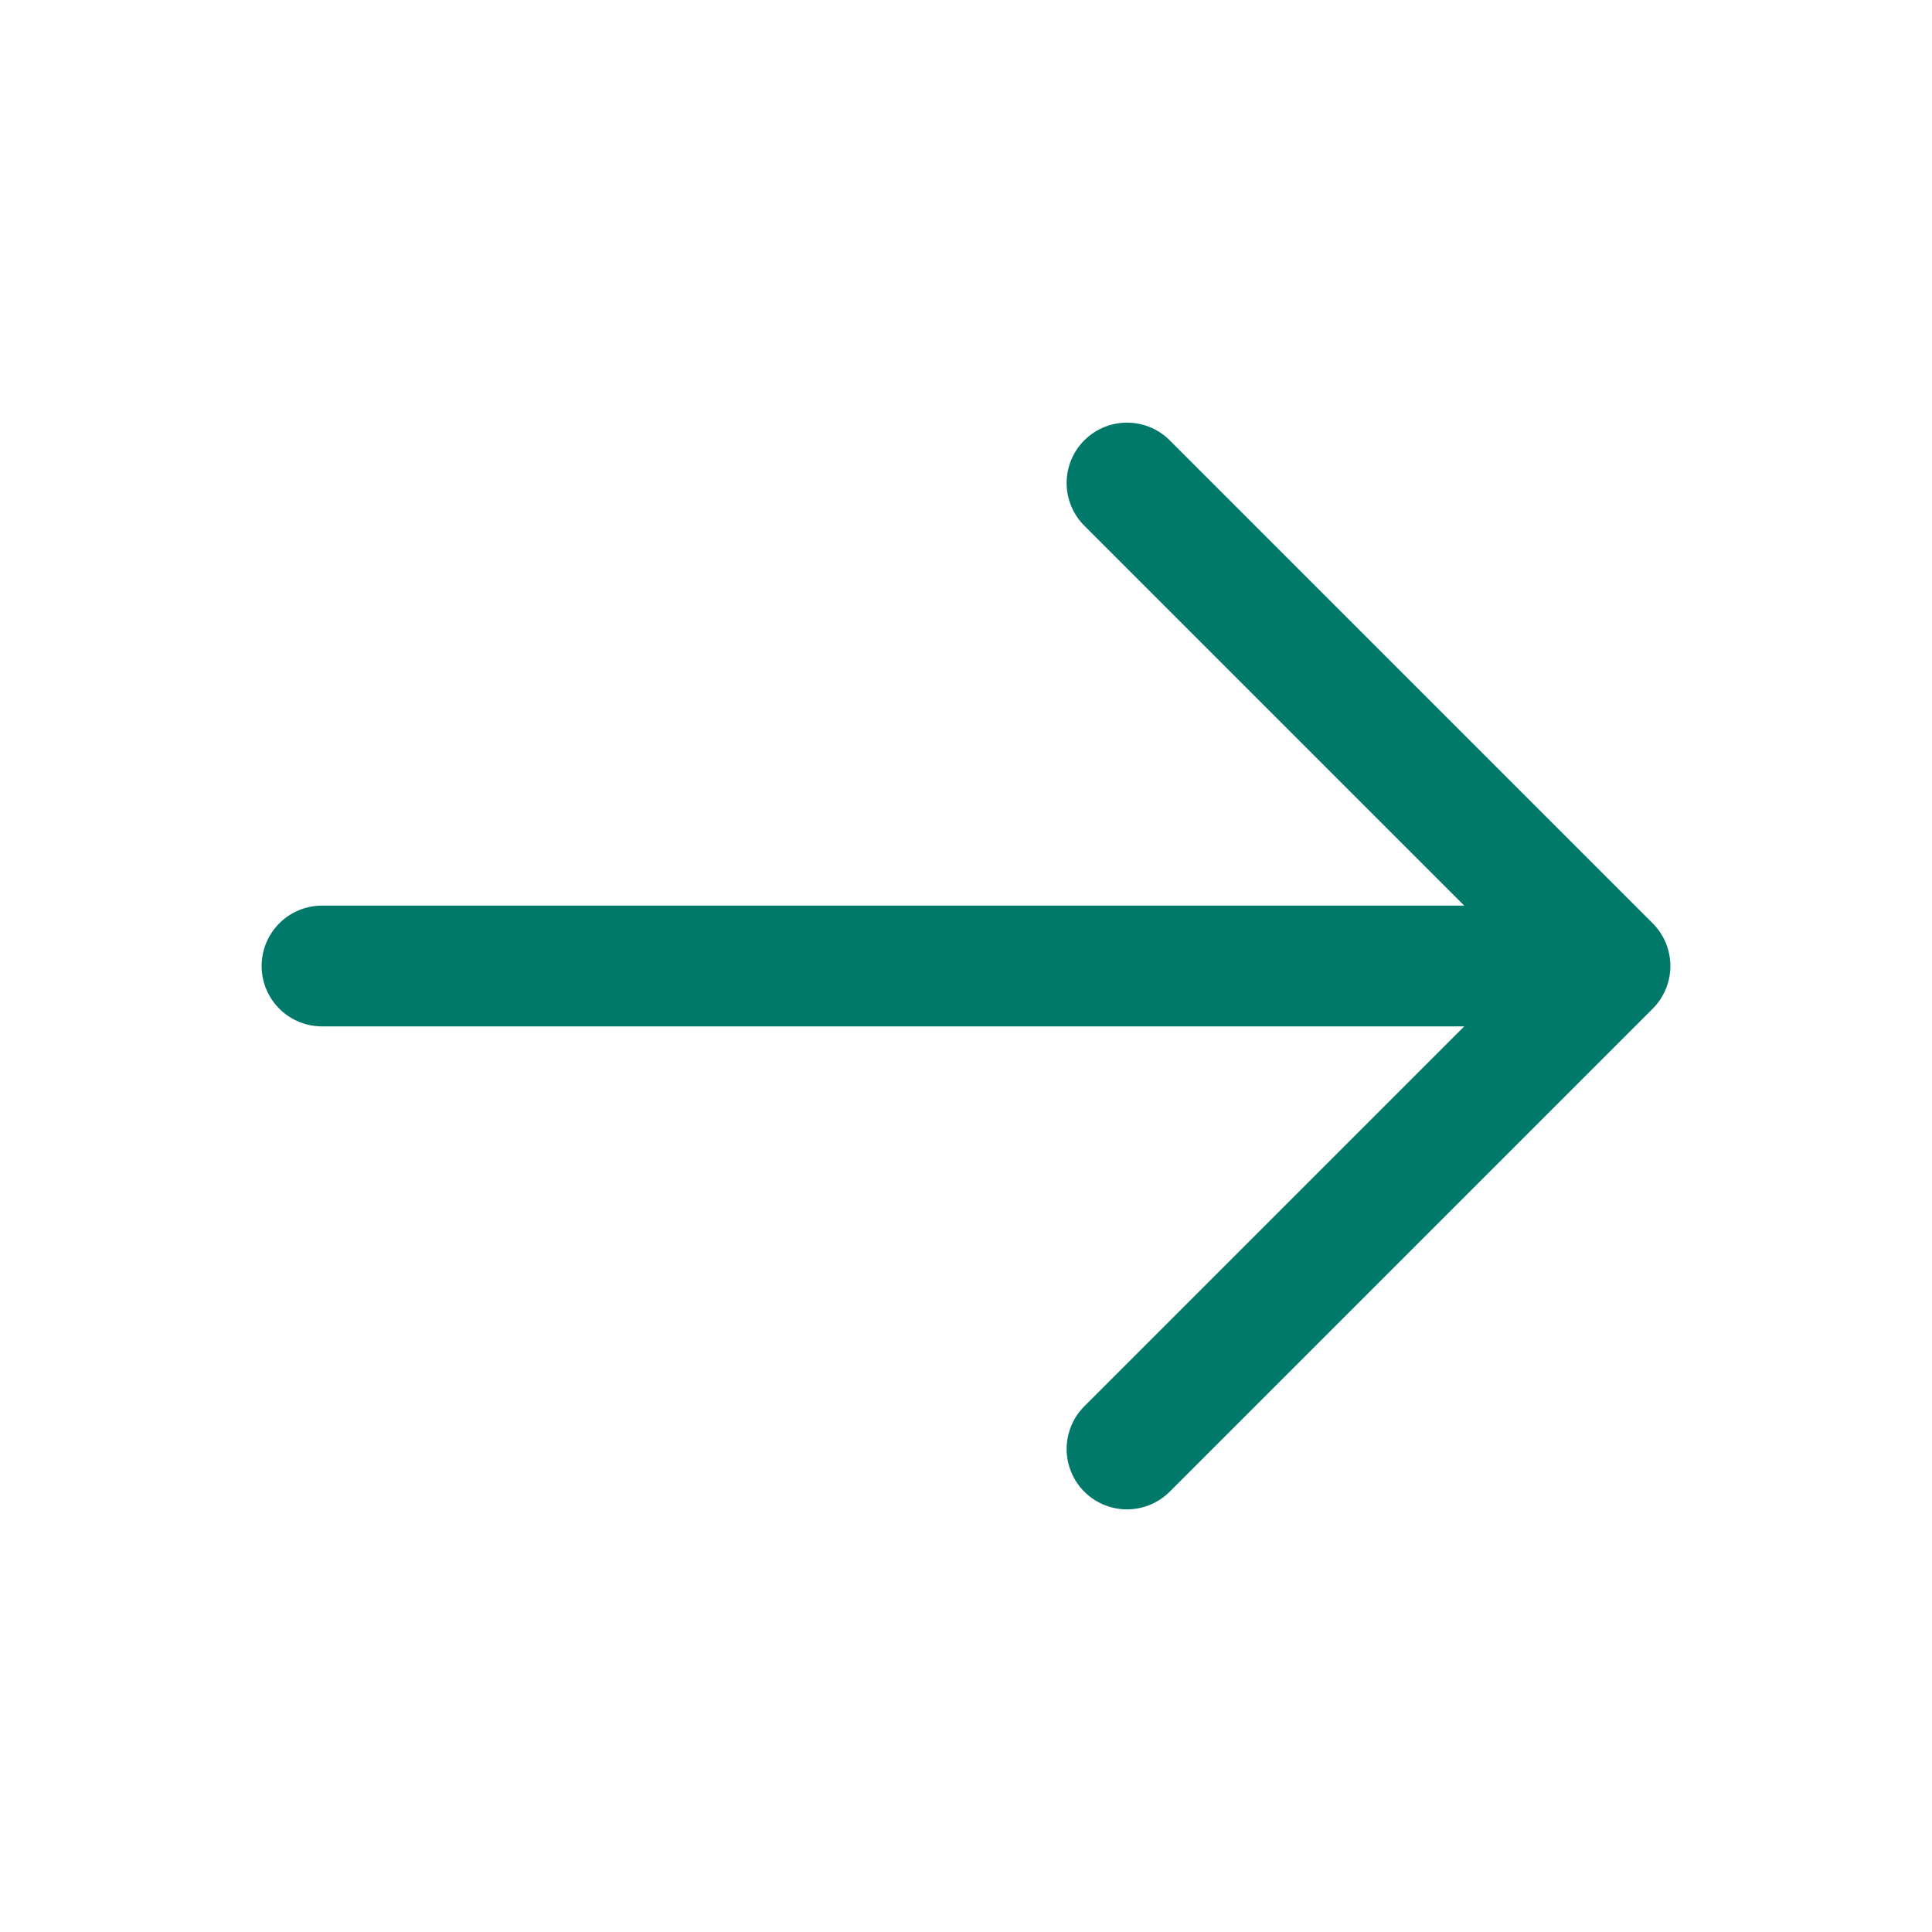
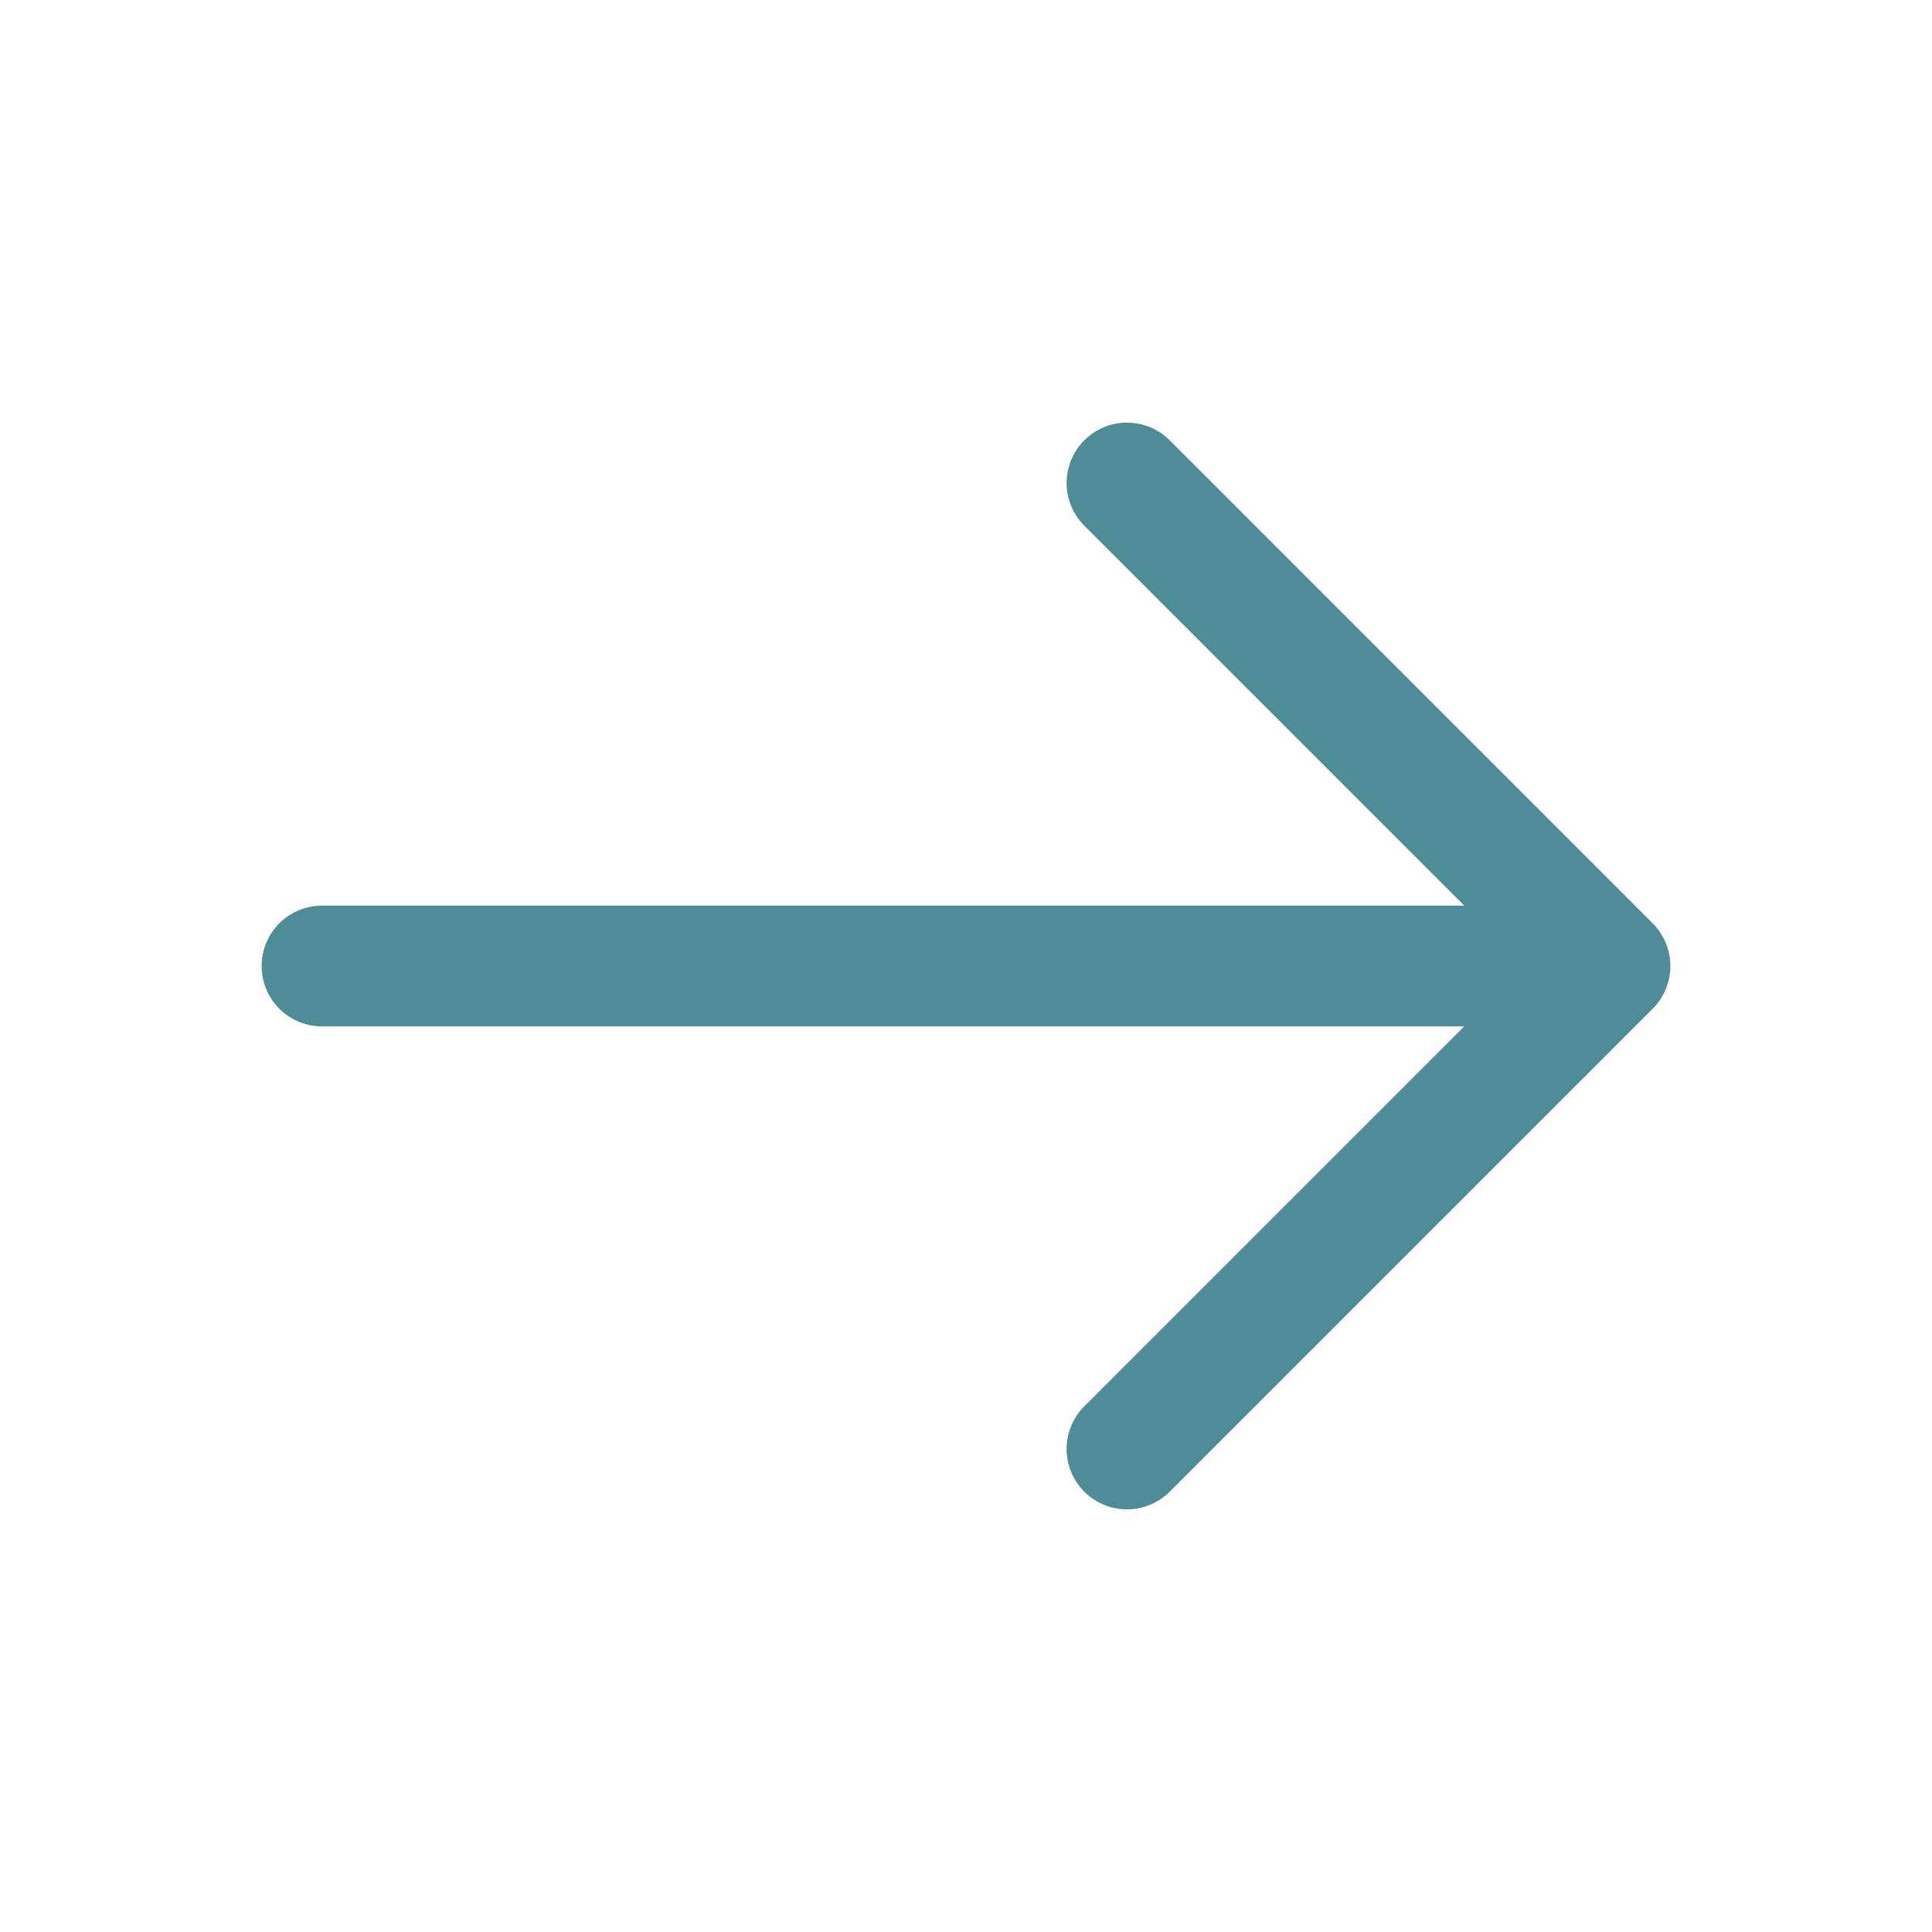
<svg xmlns="http://www.w3.org/2000/svg" width="24" height="24" viewBox="0 0 24 24" fill="none">
-   <path d="M4 12H20M20 12L14 6M20 12L14 18" stroke="#00796a" stroke-width="1.5" stroke-linecap="round" stroke-linejoin="round" />
+   <path d="M4 12H20M20 12L14 6M20 12L14 18" stroke="#4e8d97" stroke-width="1.5" stroke-linecap="round" stroke-linejoin="round" />
</svg>
